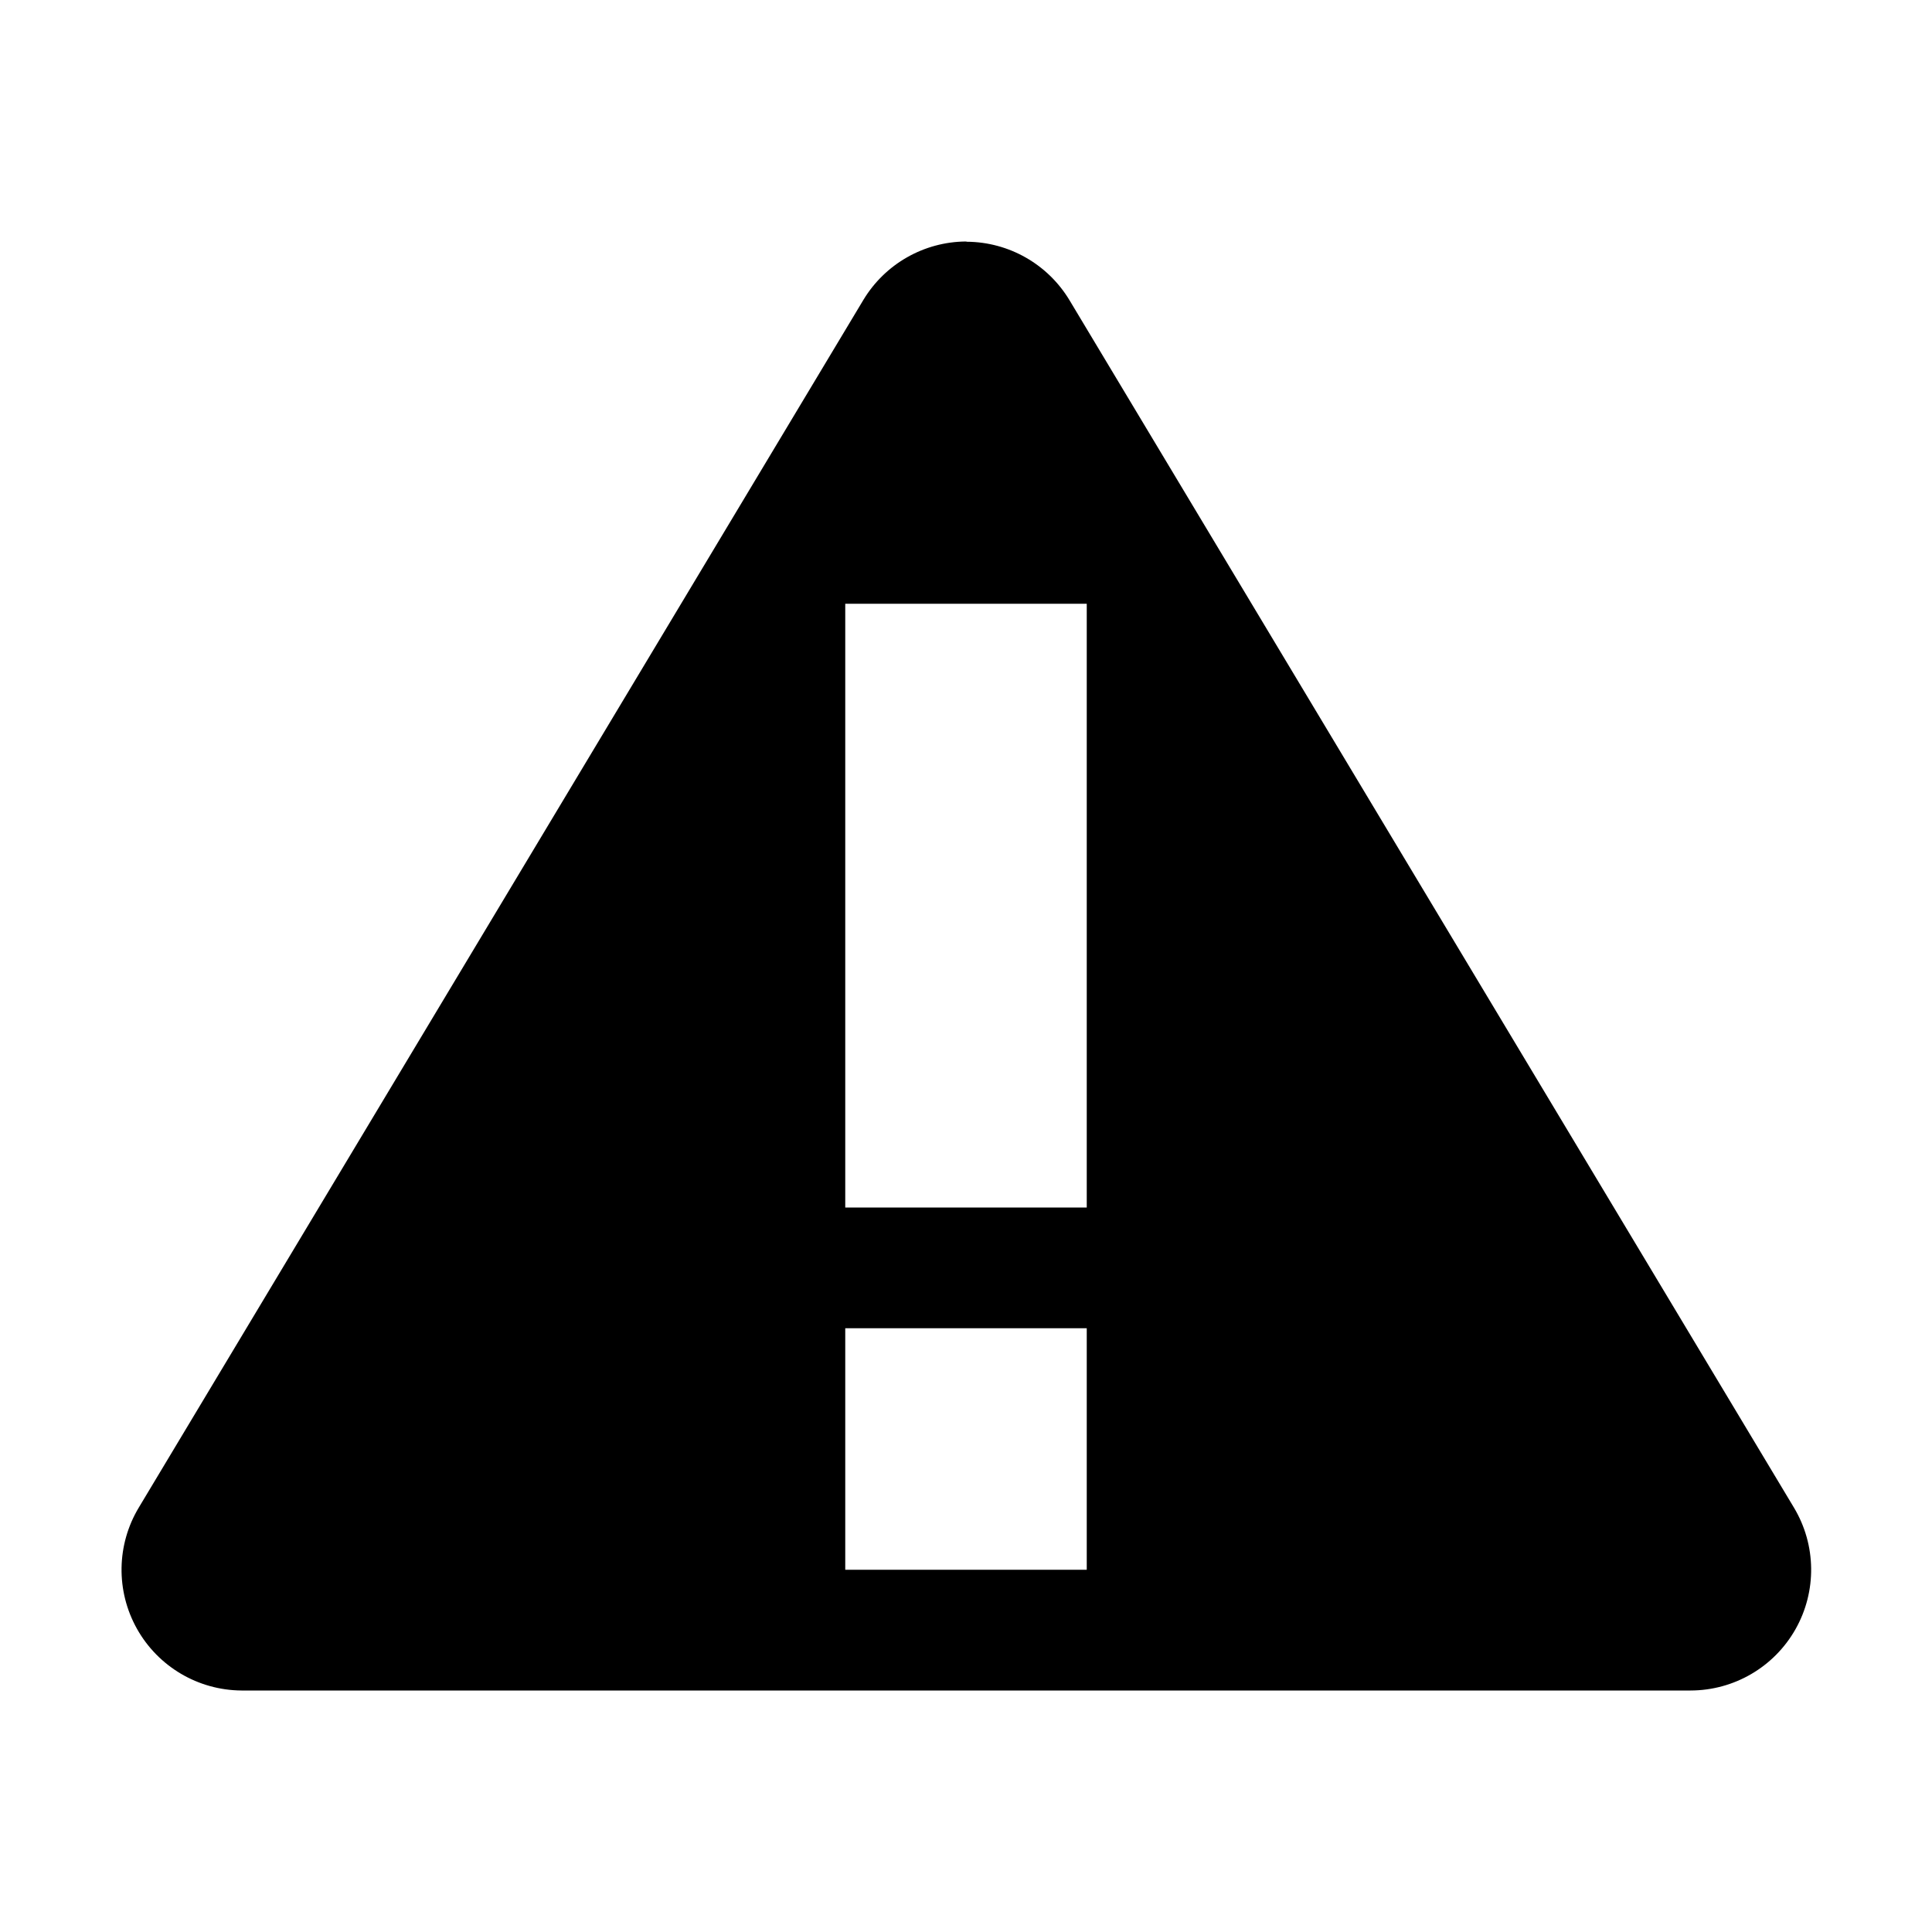
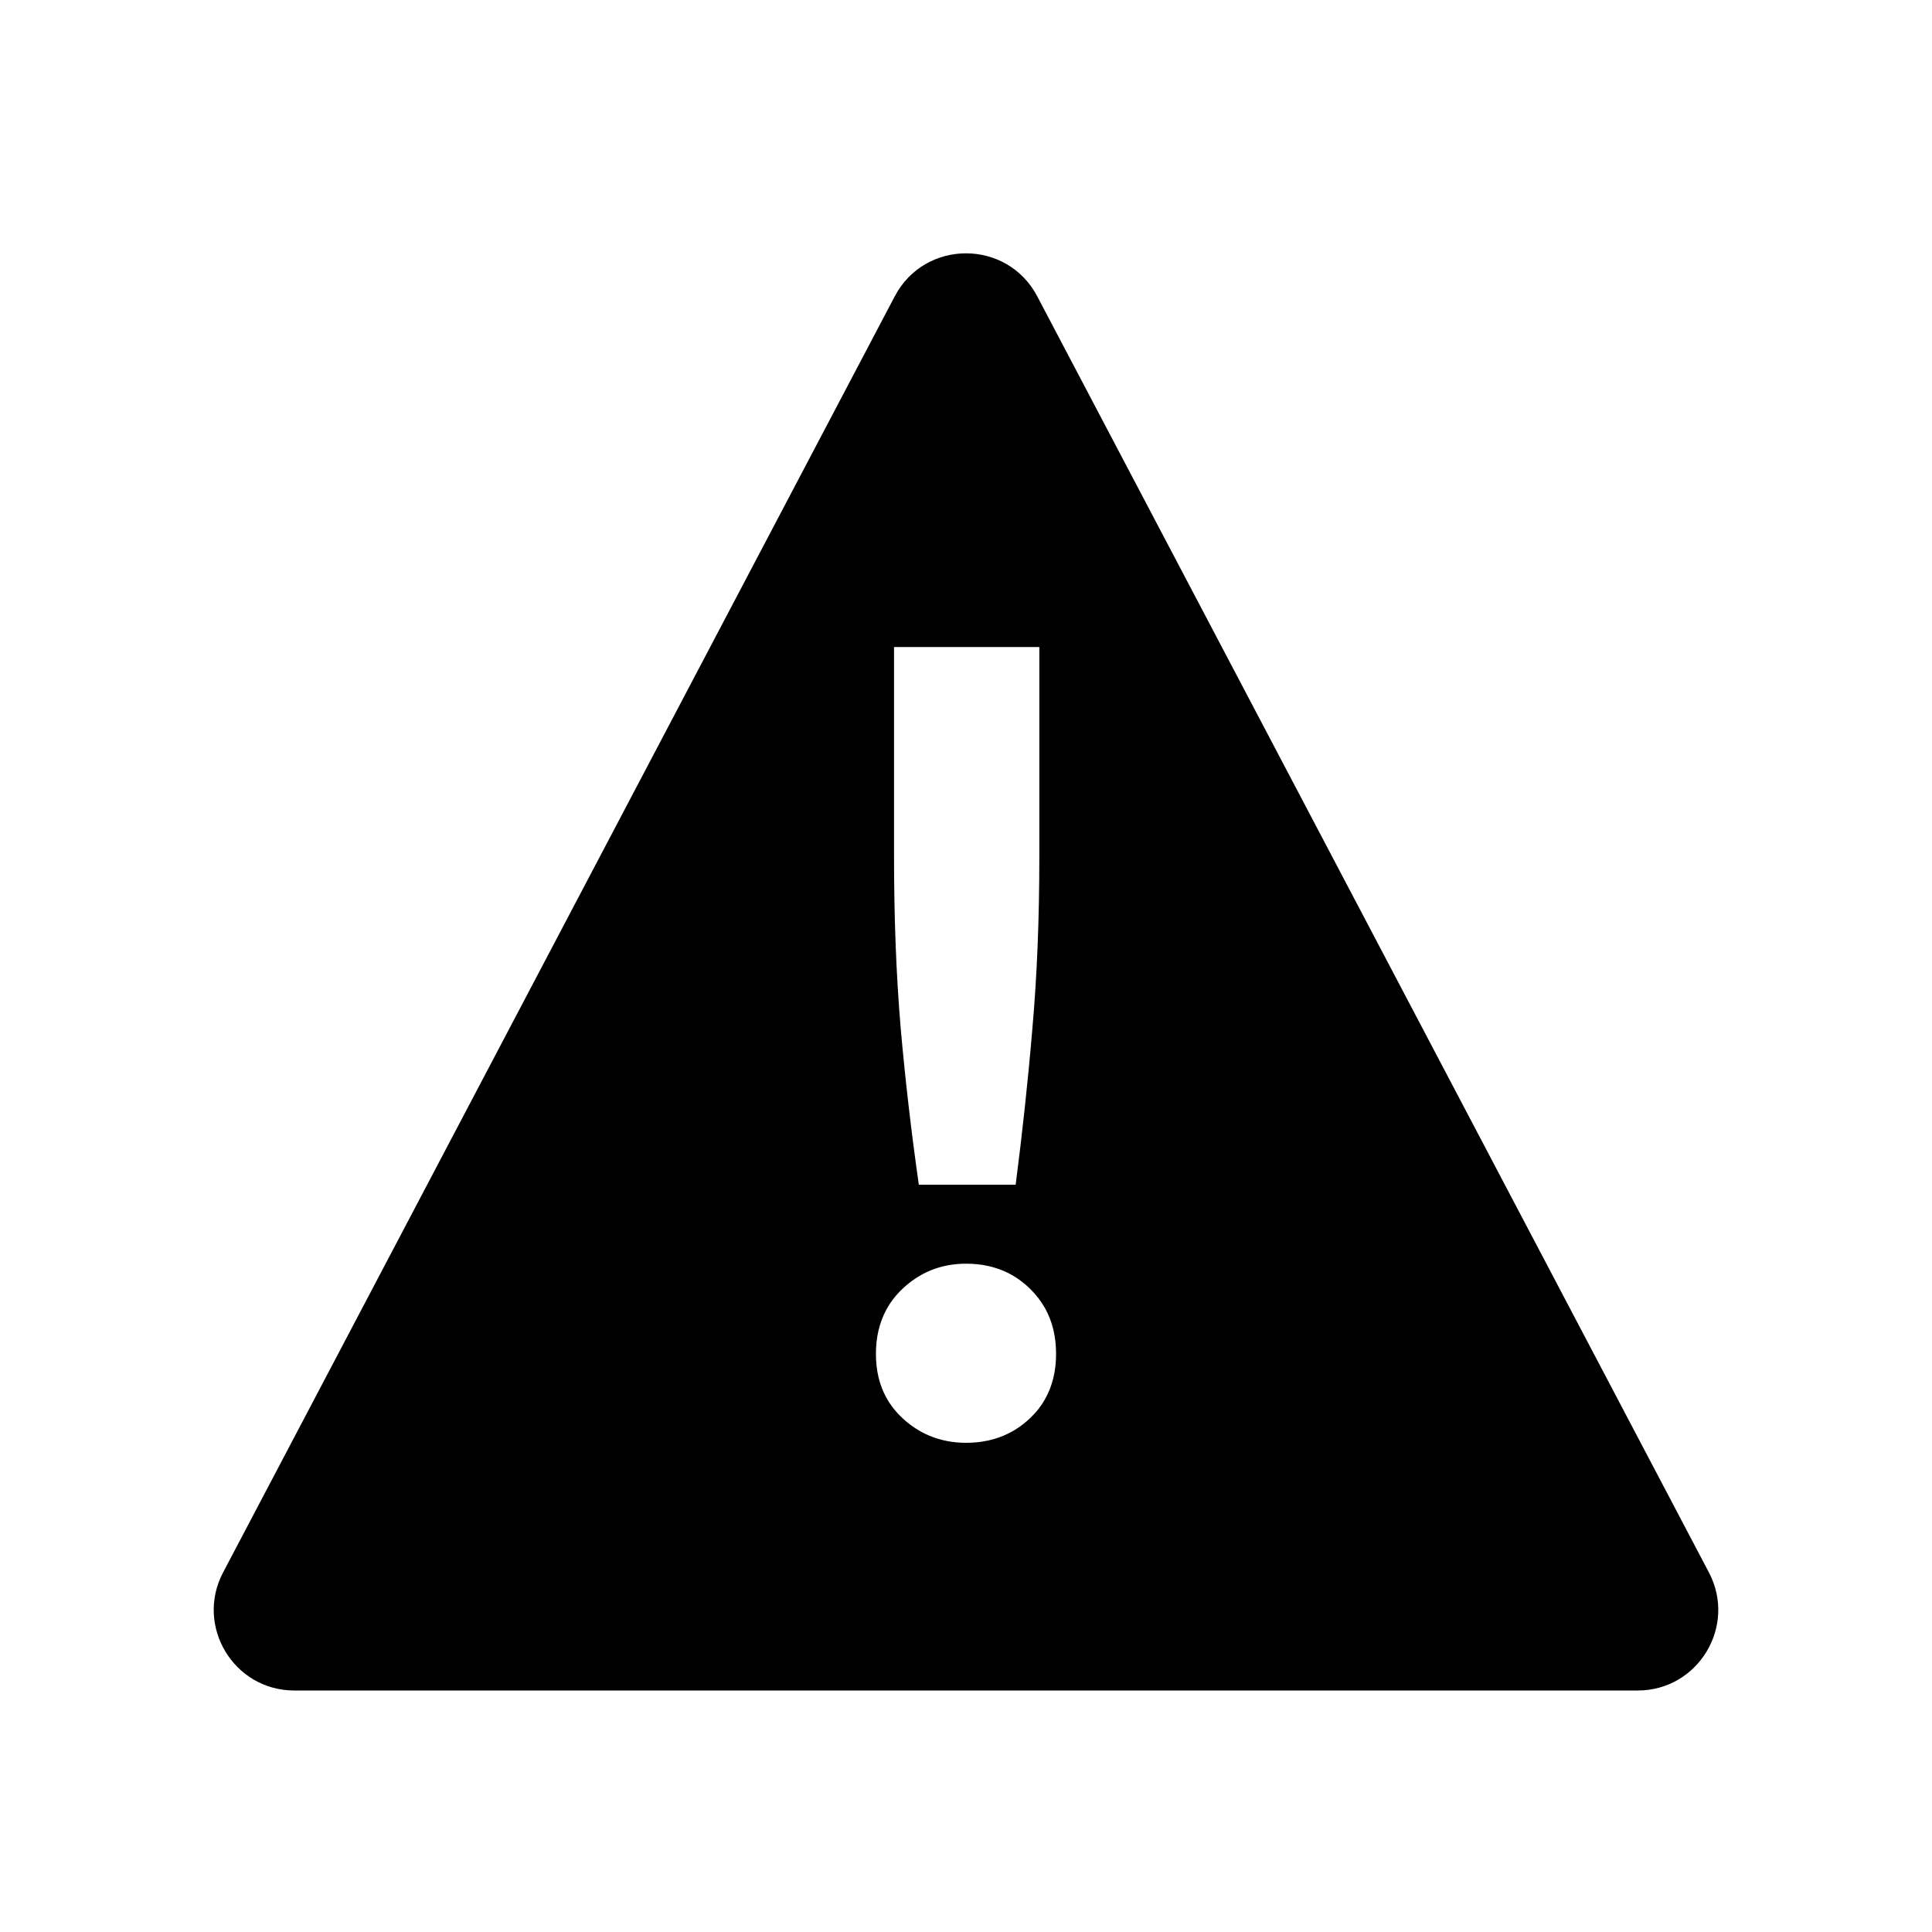
- <svg xmlns="http://www.w3.org/2000/svg" fill="currentColor" viewBox="0 0 16 16">
-   <path d="M8 2a1 1 0 0 0-.85.484l-6 10A1 1 0 0 0 2 14h12a1 1 0 0 0 .857-1.514l-6-10a1 1 0 0 0-.85-.484zM7 5h2v5H7zm0 6h2v2H7z" />
+ <svg xmlns="http://www.w3.org/2000/svg" viewBox="0 0 24 24" fill="none">
+   <path id="减去顶层" d="M11.115 3.681L2.771 19.534C2.421 20.2 2.904 21 3.656 21L20.344 21C21.096 21 21.579 20.2 21.229 19.534L12.885 3.681C12.51 2.969 11.49 2.969 11.115 3.681ZM12.911 10.642C12.911 11.417 12.882 12.127 12.825 12.772C12.771 13.417 12.701 14.065 12.617 14.717L11.414 14.717Q11.274 13.739 11.188 12.765Q11.106 11.791 11.106 10.642L11.106 8.038L12.911 8.038L12.911 10.642ZM13.119 16.819Q13.119 17.137 12.983 17.378C12.935 17.465 12.873 17.544 12.798 17.615Q12.675 17.733 12.53 17.805C12.373 17.884 12.197 17.923 12.002 17.923C11.836 17.923 11.684 17.893 11.543 17.834C11.422 17.783 11.311 17.71 11.209 17.615C11.128 17.539 11.062 17.455 11.011 17.363C10.924 17.206 10.881 17.024 10.881 16.819Q10.881 16.509 11.01 16.27C11.061 16.176 11.127 16.09 11.209 16.012Q11.369 15.86 11.559 15.782C11.695 15.726 11.842 15.698 12.002 15.698C12.191 15.698 12.361 15.735 12.514 15.809C12.617 15.86 12.712 15.927 12.798 16.012C12.873 16.086 12.935 16.167 12.984 16.255Q13.119 16.499 13.119 16.819Z" fill="currentColor" fill-rule="evenodd" />
</svg>
